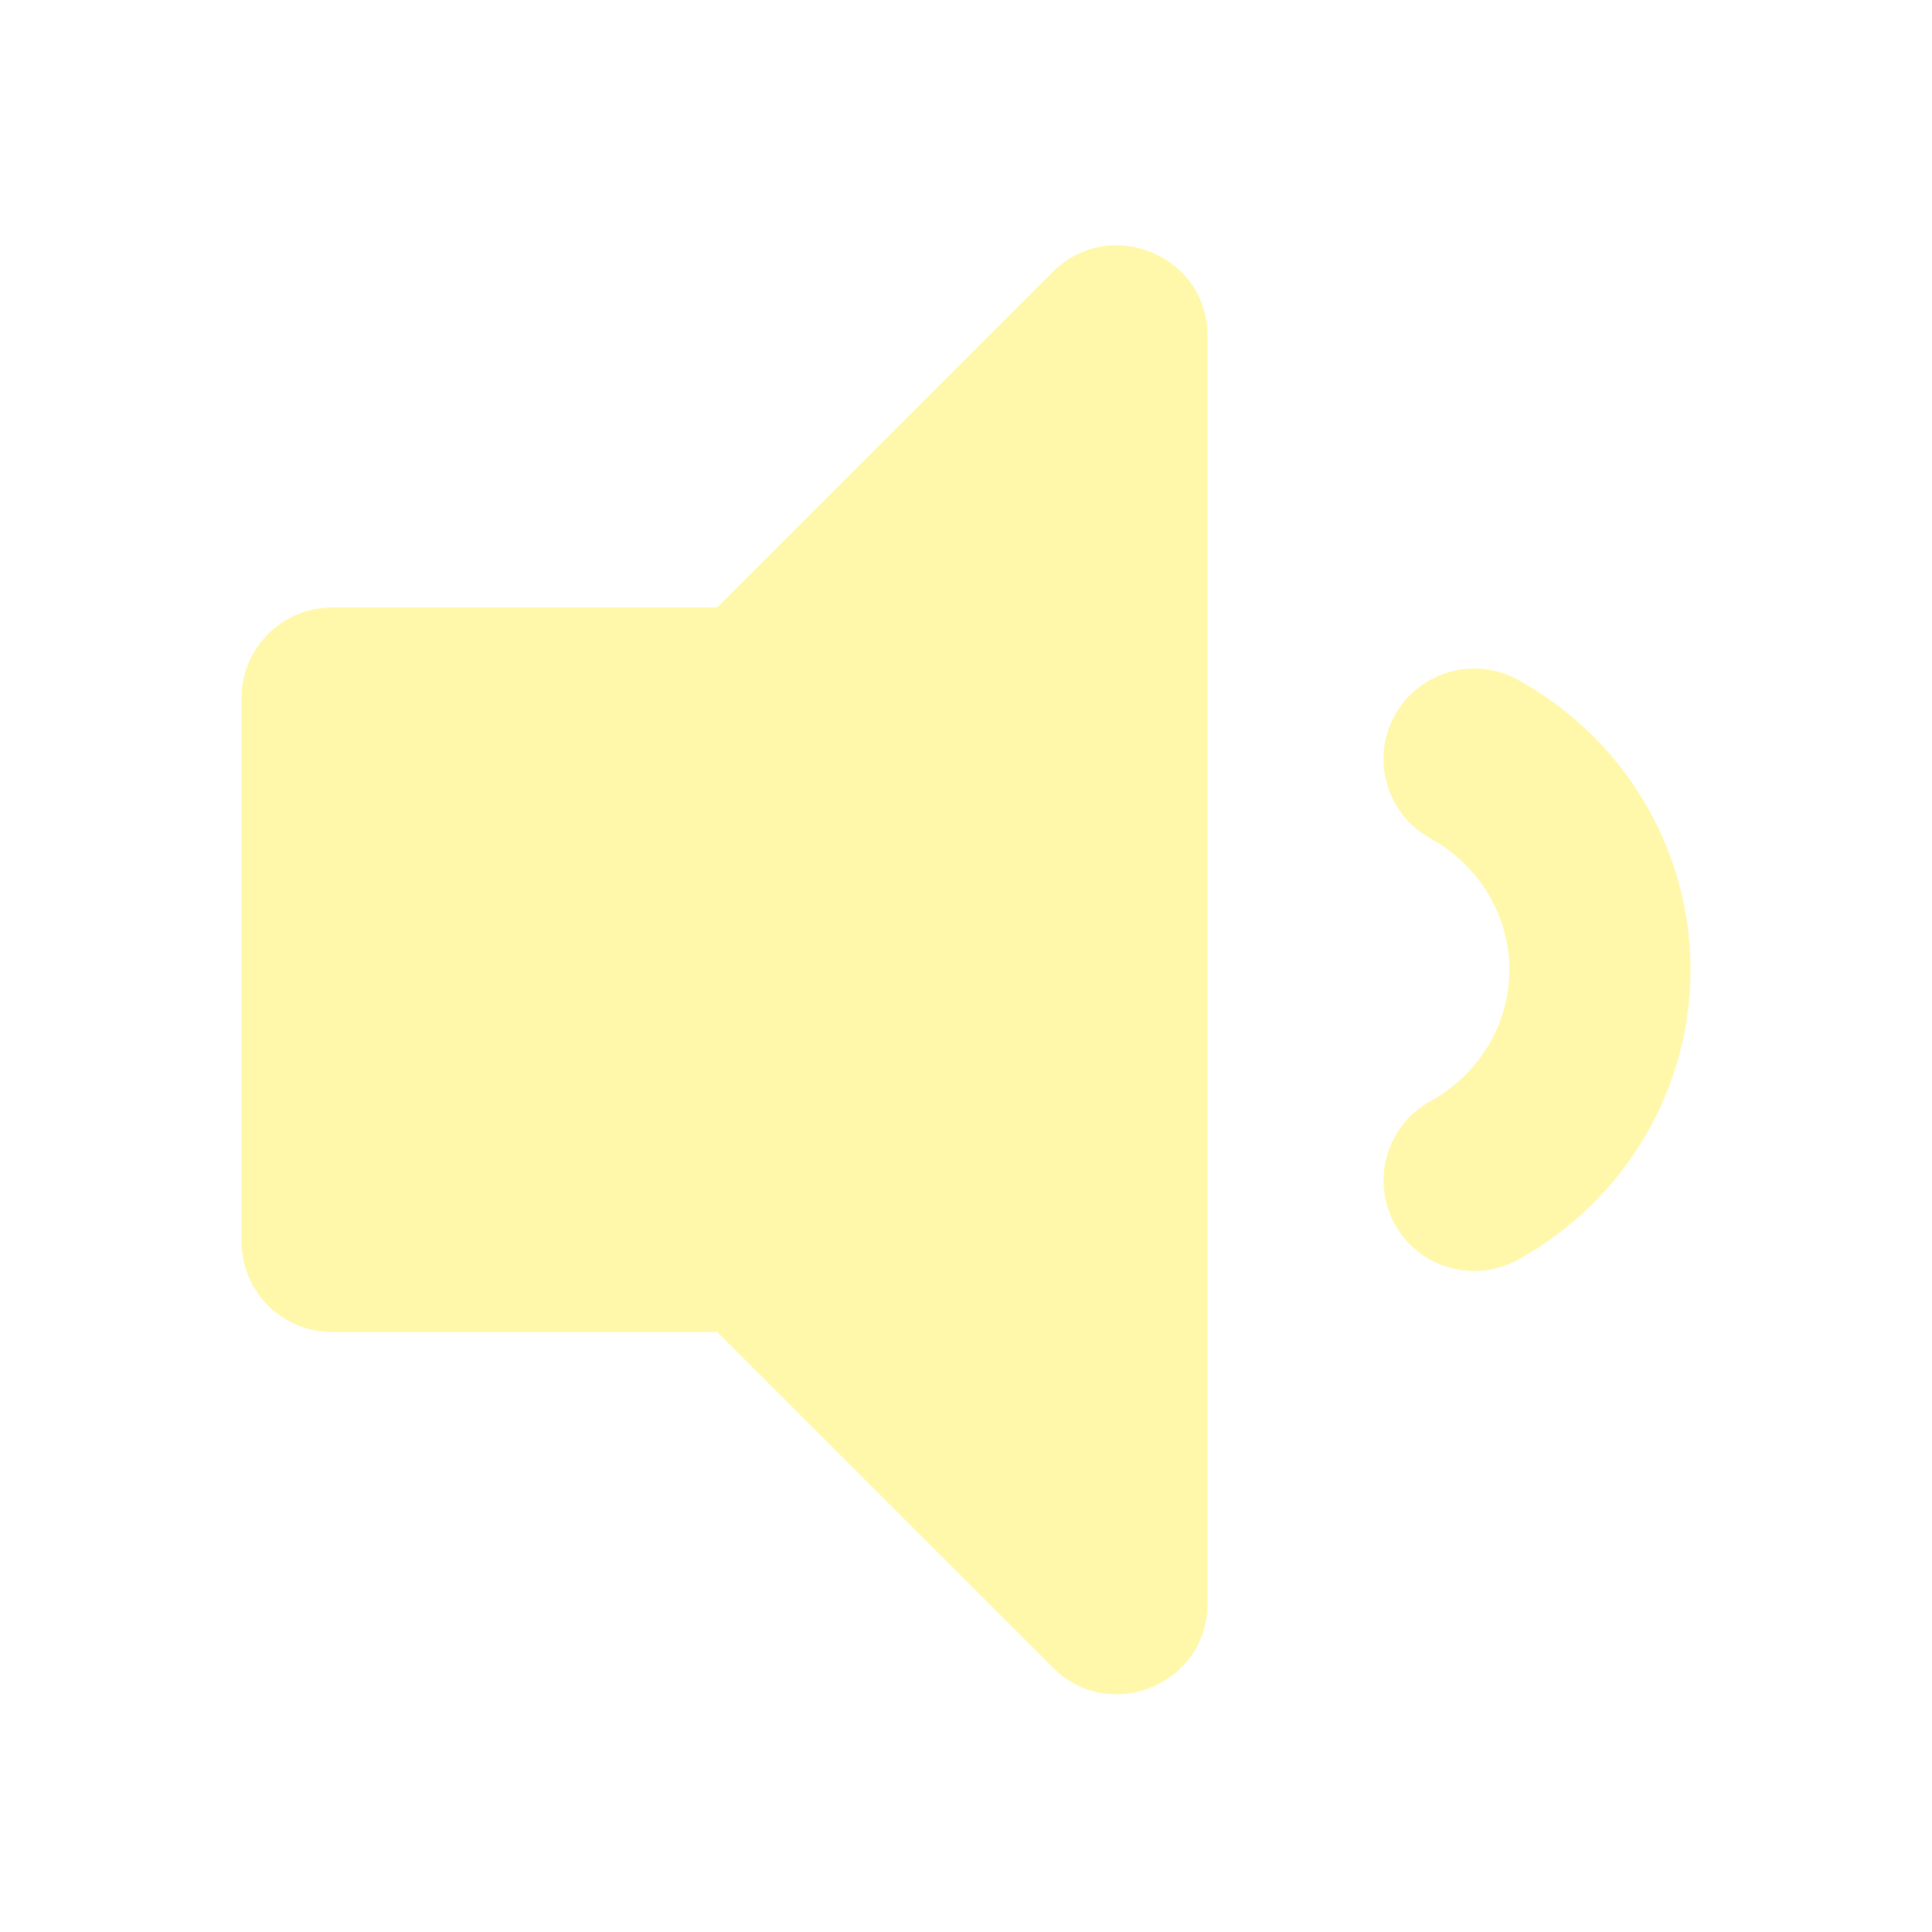
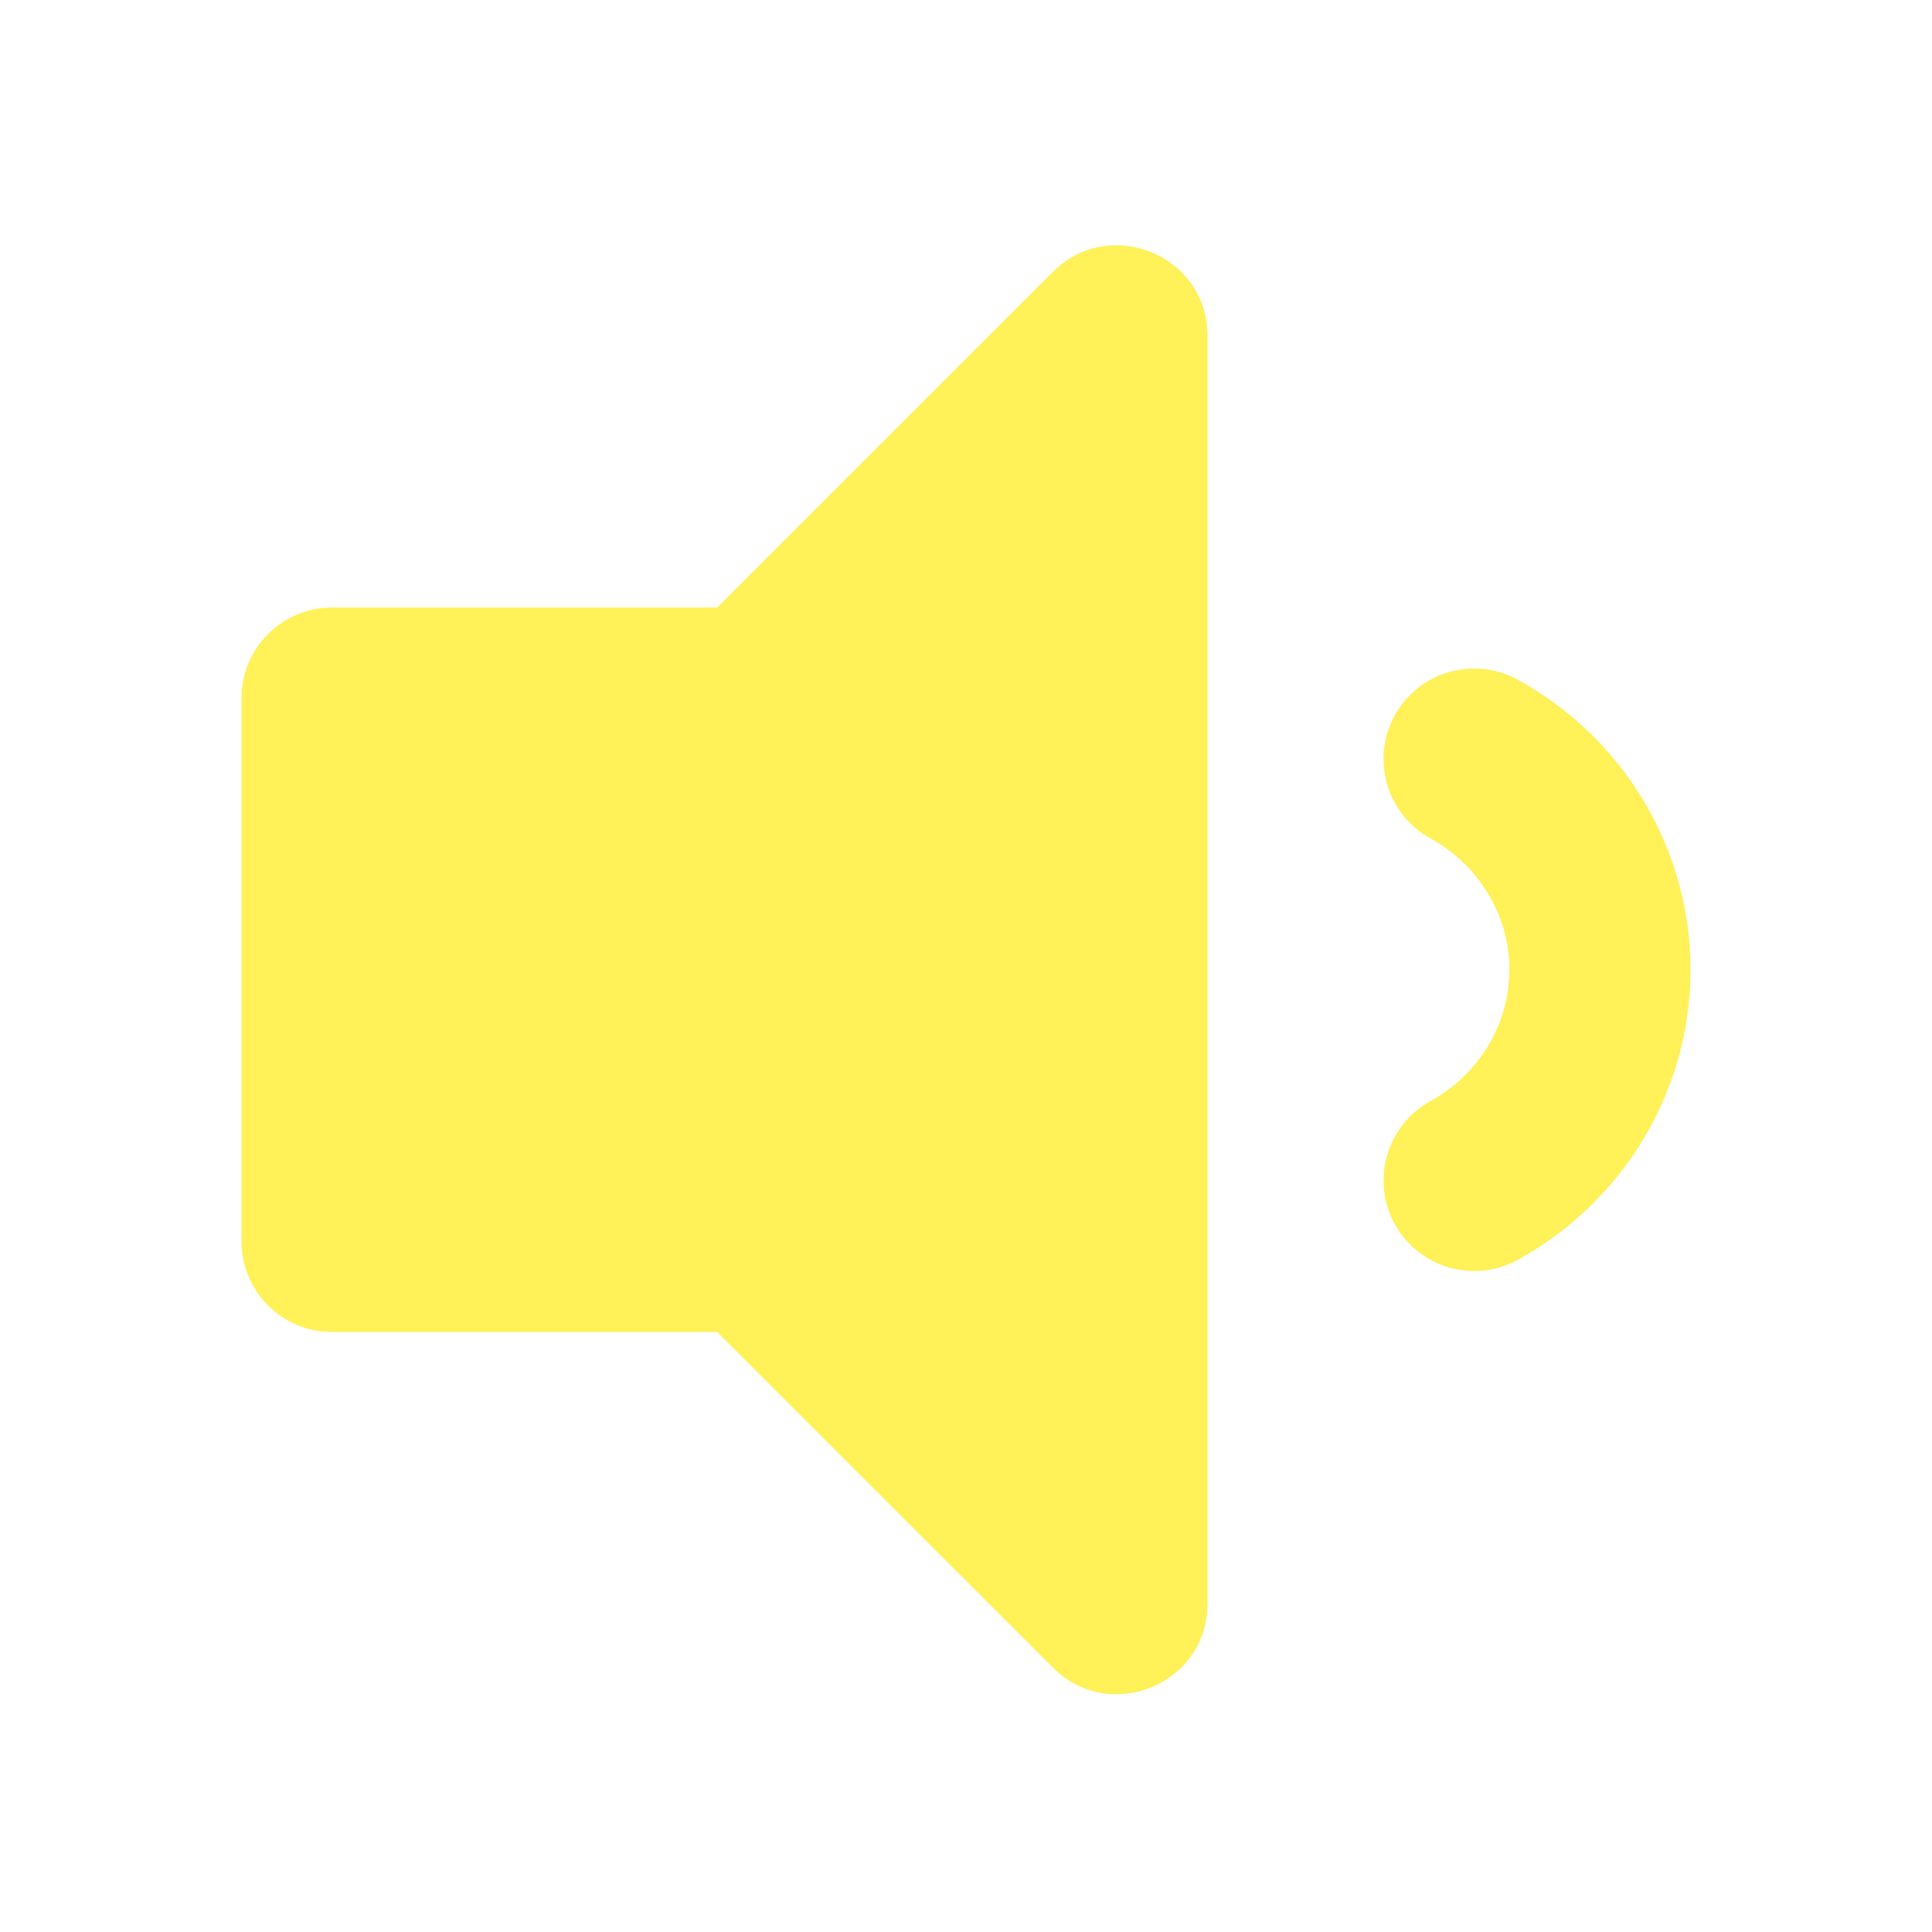
<svg xmlns="http://www.w3.org/2000/svg" width="100px" height="100px" viewBox="0 0 384 512" x="0px" y="0px">
-   <path fill="#FFF8AA" d="M215.03 72.04L126.06 161H24c-13.26 0-24 10.74-24 24v144c0 13.25 10.74 24 24 24h102.06l88.97 88.95c15.03 15.03 40.97 4.47 40.97-16.97V89.02c0-21.47-25.96-31.98-40.97-16.98zm123.2 108.08c-11.58-6.33-26.19-2.16-32.61 9.45-6.39 11.61-2.16 26.2 9.45 32.61C327.98 229.28 336 242.62 336 257c0 14.38-8.02 27.72-20.92 34.81-11.61 6.41-15.84 21-9.45 32.61 6.43 11.66 21.05 15.8 32.61 9.45 28.23-15.55 45.77-45 45.77-76.88s-17.54-61.32-45.78-76.87z" />
+   <path fill="rgb(255 241 87)" d="M215.03 72.04L126.06 161H24c-13.26 0-24 10.74-24 24v144c0 13.25 10.74 24 24 24h102.06l88.97 88.95c15.03 15.03 40.97 4.47 40.97-16.97V89.02c0-21.47-25.96-31.98-40.97-16.98zm123.2 108.08c-11.58-6.33-26.19-2.16-32.61 9.45-6.39 11.61-2.16 26.2 9.45 32.61C327.98 229.28 336 242.62 336 257c0 14.38-8.02 27.72-20.92 34.81-11.61 6.41-15.84 21-9.45 32.61 6.43 11.66 21.05 15.8 32.61 9.45 28.23-15.55 45.77-45 45.77-76.88s-17.54-61.32-45.78-76.87z" />
</svg>
